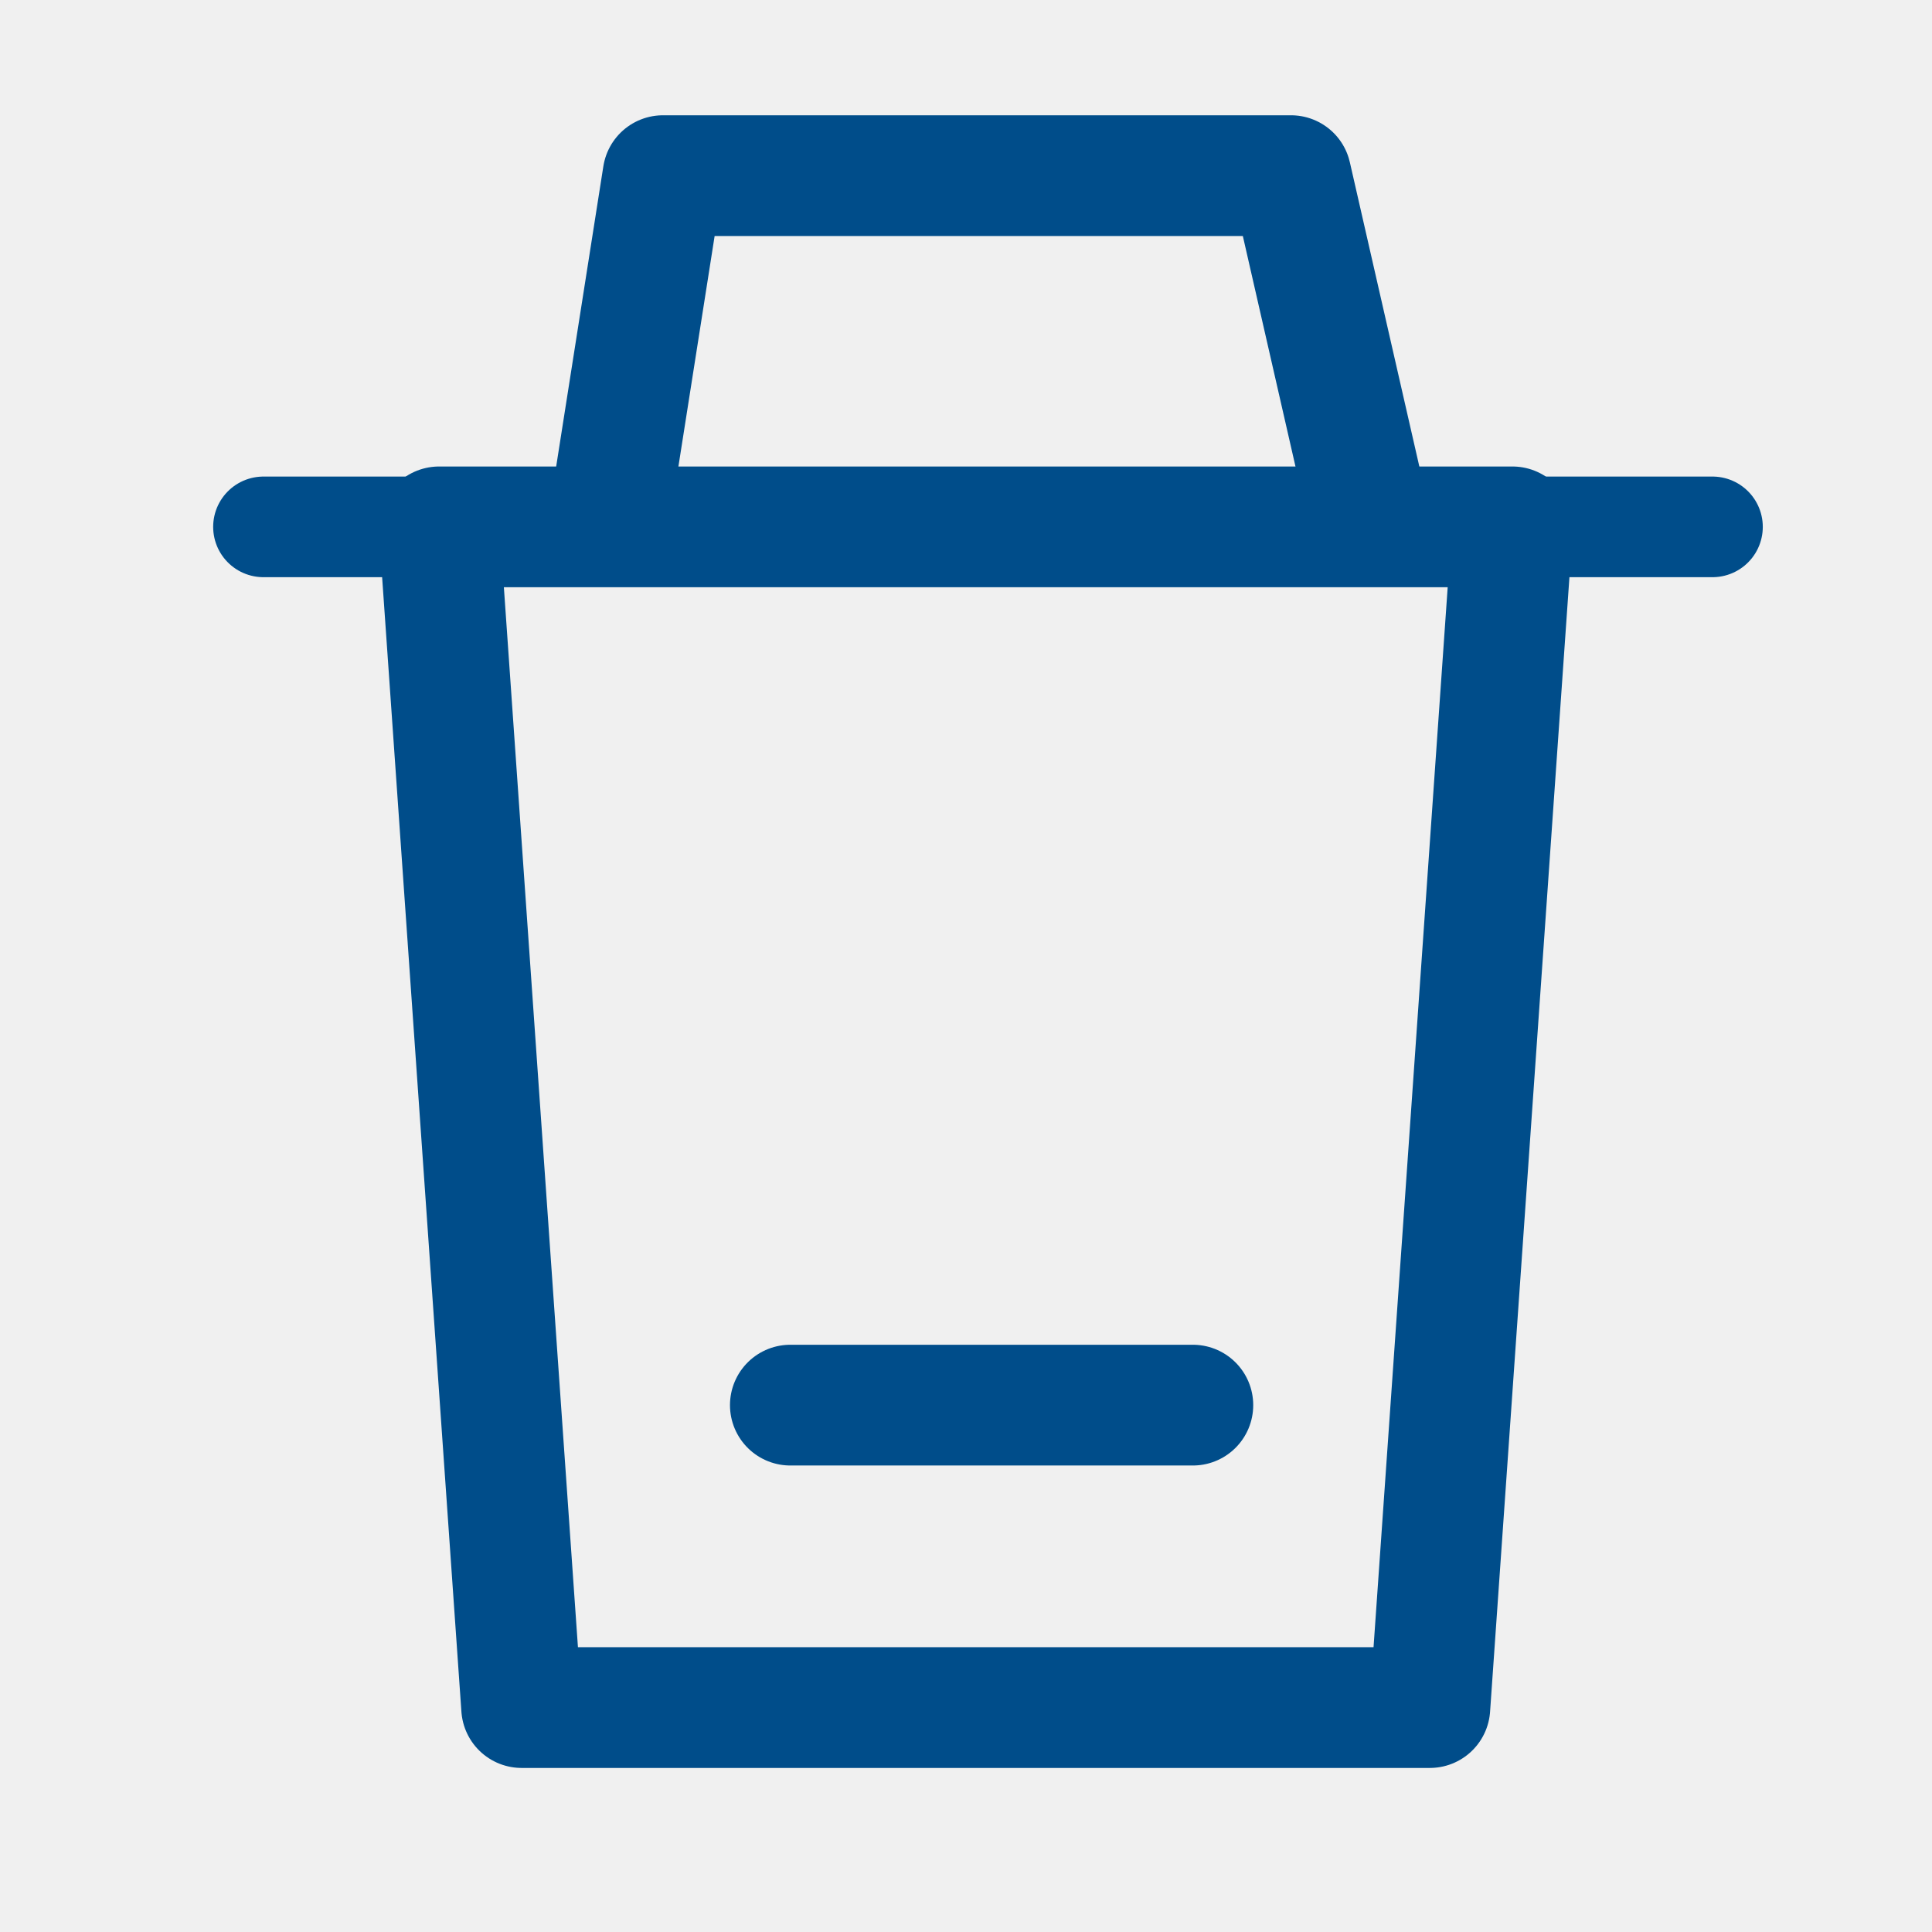
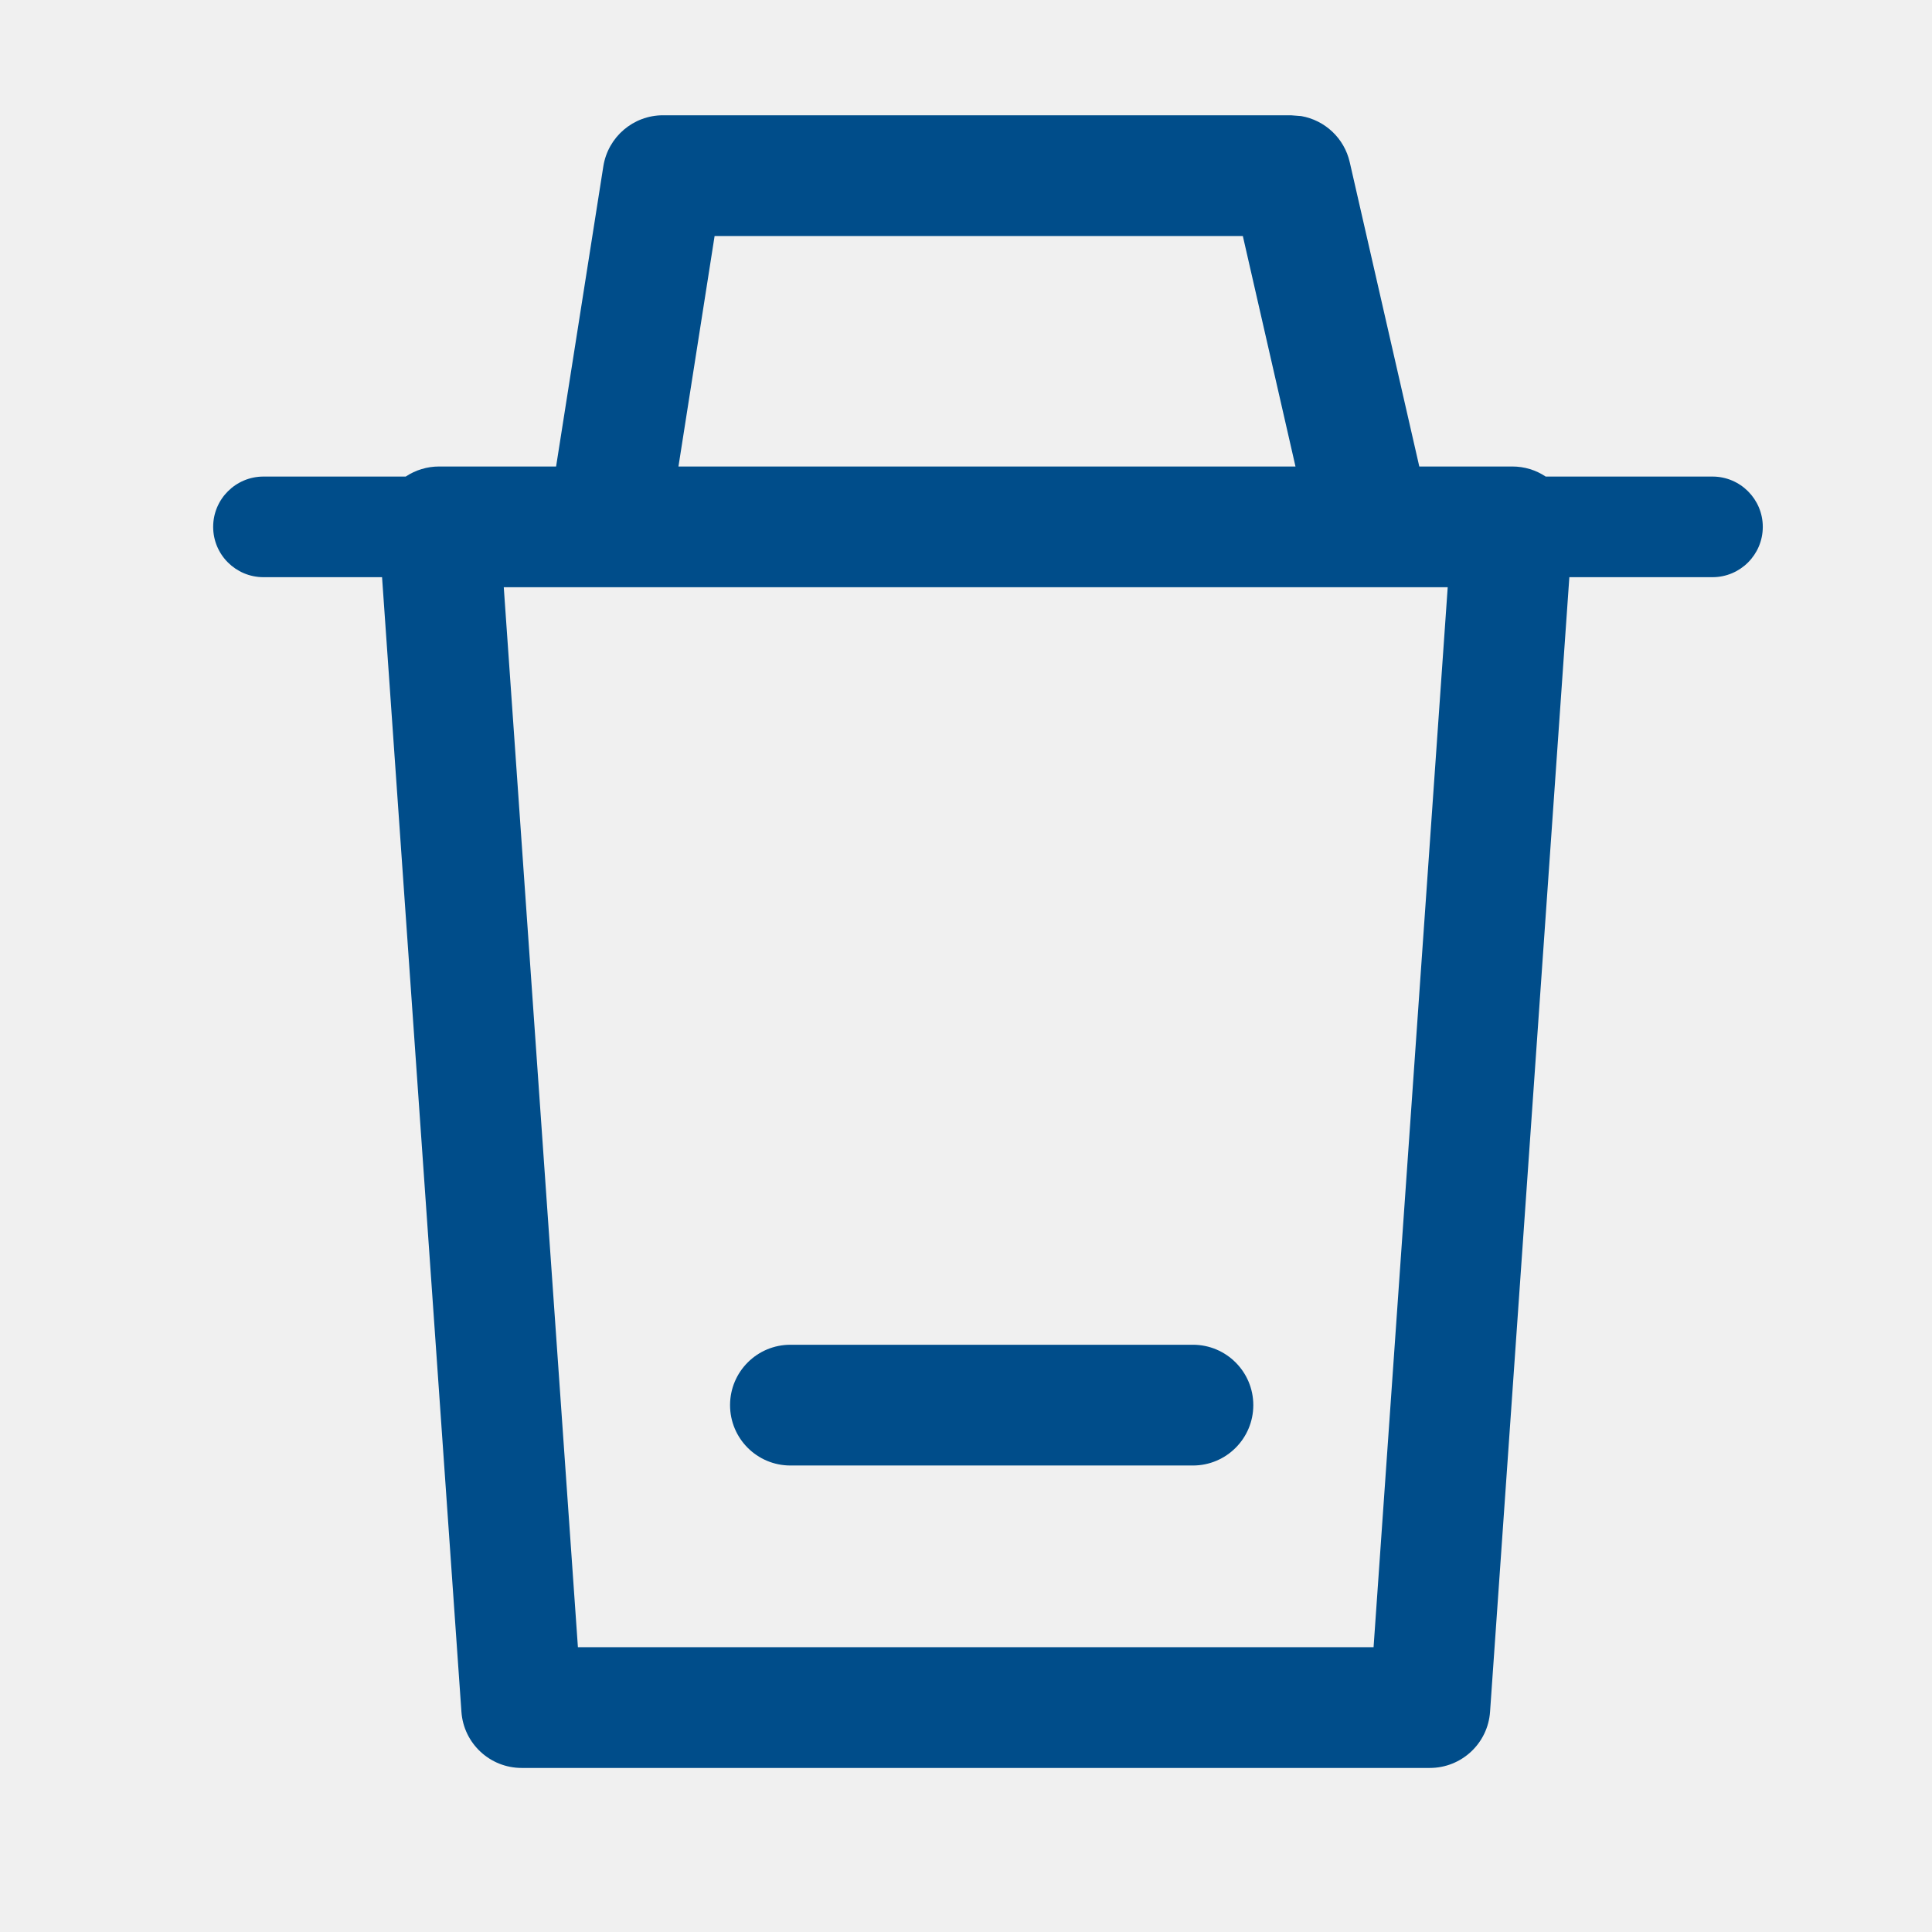
<svg xmlns="http://www.w3.org/2000/svg" width="24" height="24" viewBox="0 0 24 24" fill="none">
-   <g clip-path="url(#clip0_614_15592)">
-     <path d="M7.636 6L8.236 2.182H16.037L16.909 6" stroke="#004D8A" stroke-width="1.5" stroke-linejoin="round" />
-     <path d="M3.273 6.545H21.273" stroke="#004D8A" stroke-width="1.25" stroke-linecap="round" />
-     <path fill-rule="evenodd" clip-rule="evenodd" d="M18.788 6.545L17.762 21.212H6.48L5.455 6.545H18.788Z" stroke="#004D8A" stroke-width="1.5" stroke-linecap="round" stroke-linejoin="round" />
-     <path d="M9.818 17.455H14.818" stroke="#004D8A" stroke-width="1.5" stroke-linecap="round" />
+   <g clip-path="url(#clip0_861_15199)">
+     <mask id="mask0_861_15199" style="mask-type:luminance" maskUnits="userSpaceOnUse" x="0" y="0" width="24" height="24">
+       <path d="M24 0H0V24H24V0Z" fill="white" />
+     </mask>
+     <g mask="url(#mask0_861_15199)">
+       <path d="M16.164 1.442C16.458 1.493 16.699 1.716 16.767 2.015L17.631 5.795H18.787C18.936 5.795 19.08 5.839 19.201 5.92H21.273C21.618 5.92 21.898 6.2 21.898 6.545C21.898 6.89 21.618 7.17 21.273 7.17H19.495L18.51 21.264C18.483 21.657 18.156 21.962 17.762 21.962H6.48C6.086 21.962 5.759 21.657 5.732 21.264L4.746 7.17H3.273C2.928 7.17 2.648 6.89 2.648 6.545C2.648 6.2 2.928 5.92 3.273 5.92H5.04C5.162 5.839 5.306 5.795 5.454 5.795H6.908L7.495 2.065C7.553 1.701 7.867 1.432 8.236 1.432H16.036L16.164 1.442ZM7.179 20.462H17.063L17.984 7.295H6.258L7.179 20.462ZM14.819 16.705C15.233 16.705 15.569 17.041 15.569 17.455C15.569 17.869 15.233 18.205 14.819 18.205H9.819C9.404 18.205 9.069 17.869 9.069 17.455C9.069 17.041 9.404 16.705 9.819 16.705H14.819ZM8.428 5.795H16.093L15.439 2.932H8.877L8.428 5.795Z" fill="#004D8A" />
+     </g>
  </g>
  <defs>
-     <clipPath id="clip0_614_15592">
+     <clipPath id="clip0_861_15199">
      <rect width="24" height="24" fill="white" />
    </clipPath>
  </defs>
</svg>
